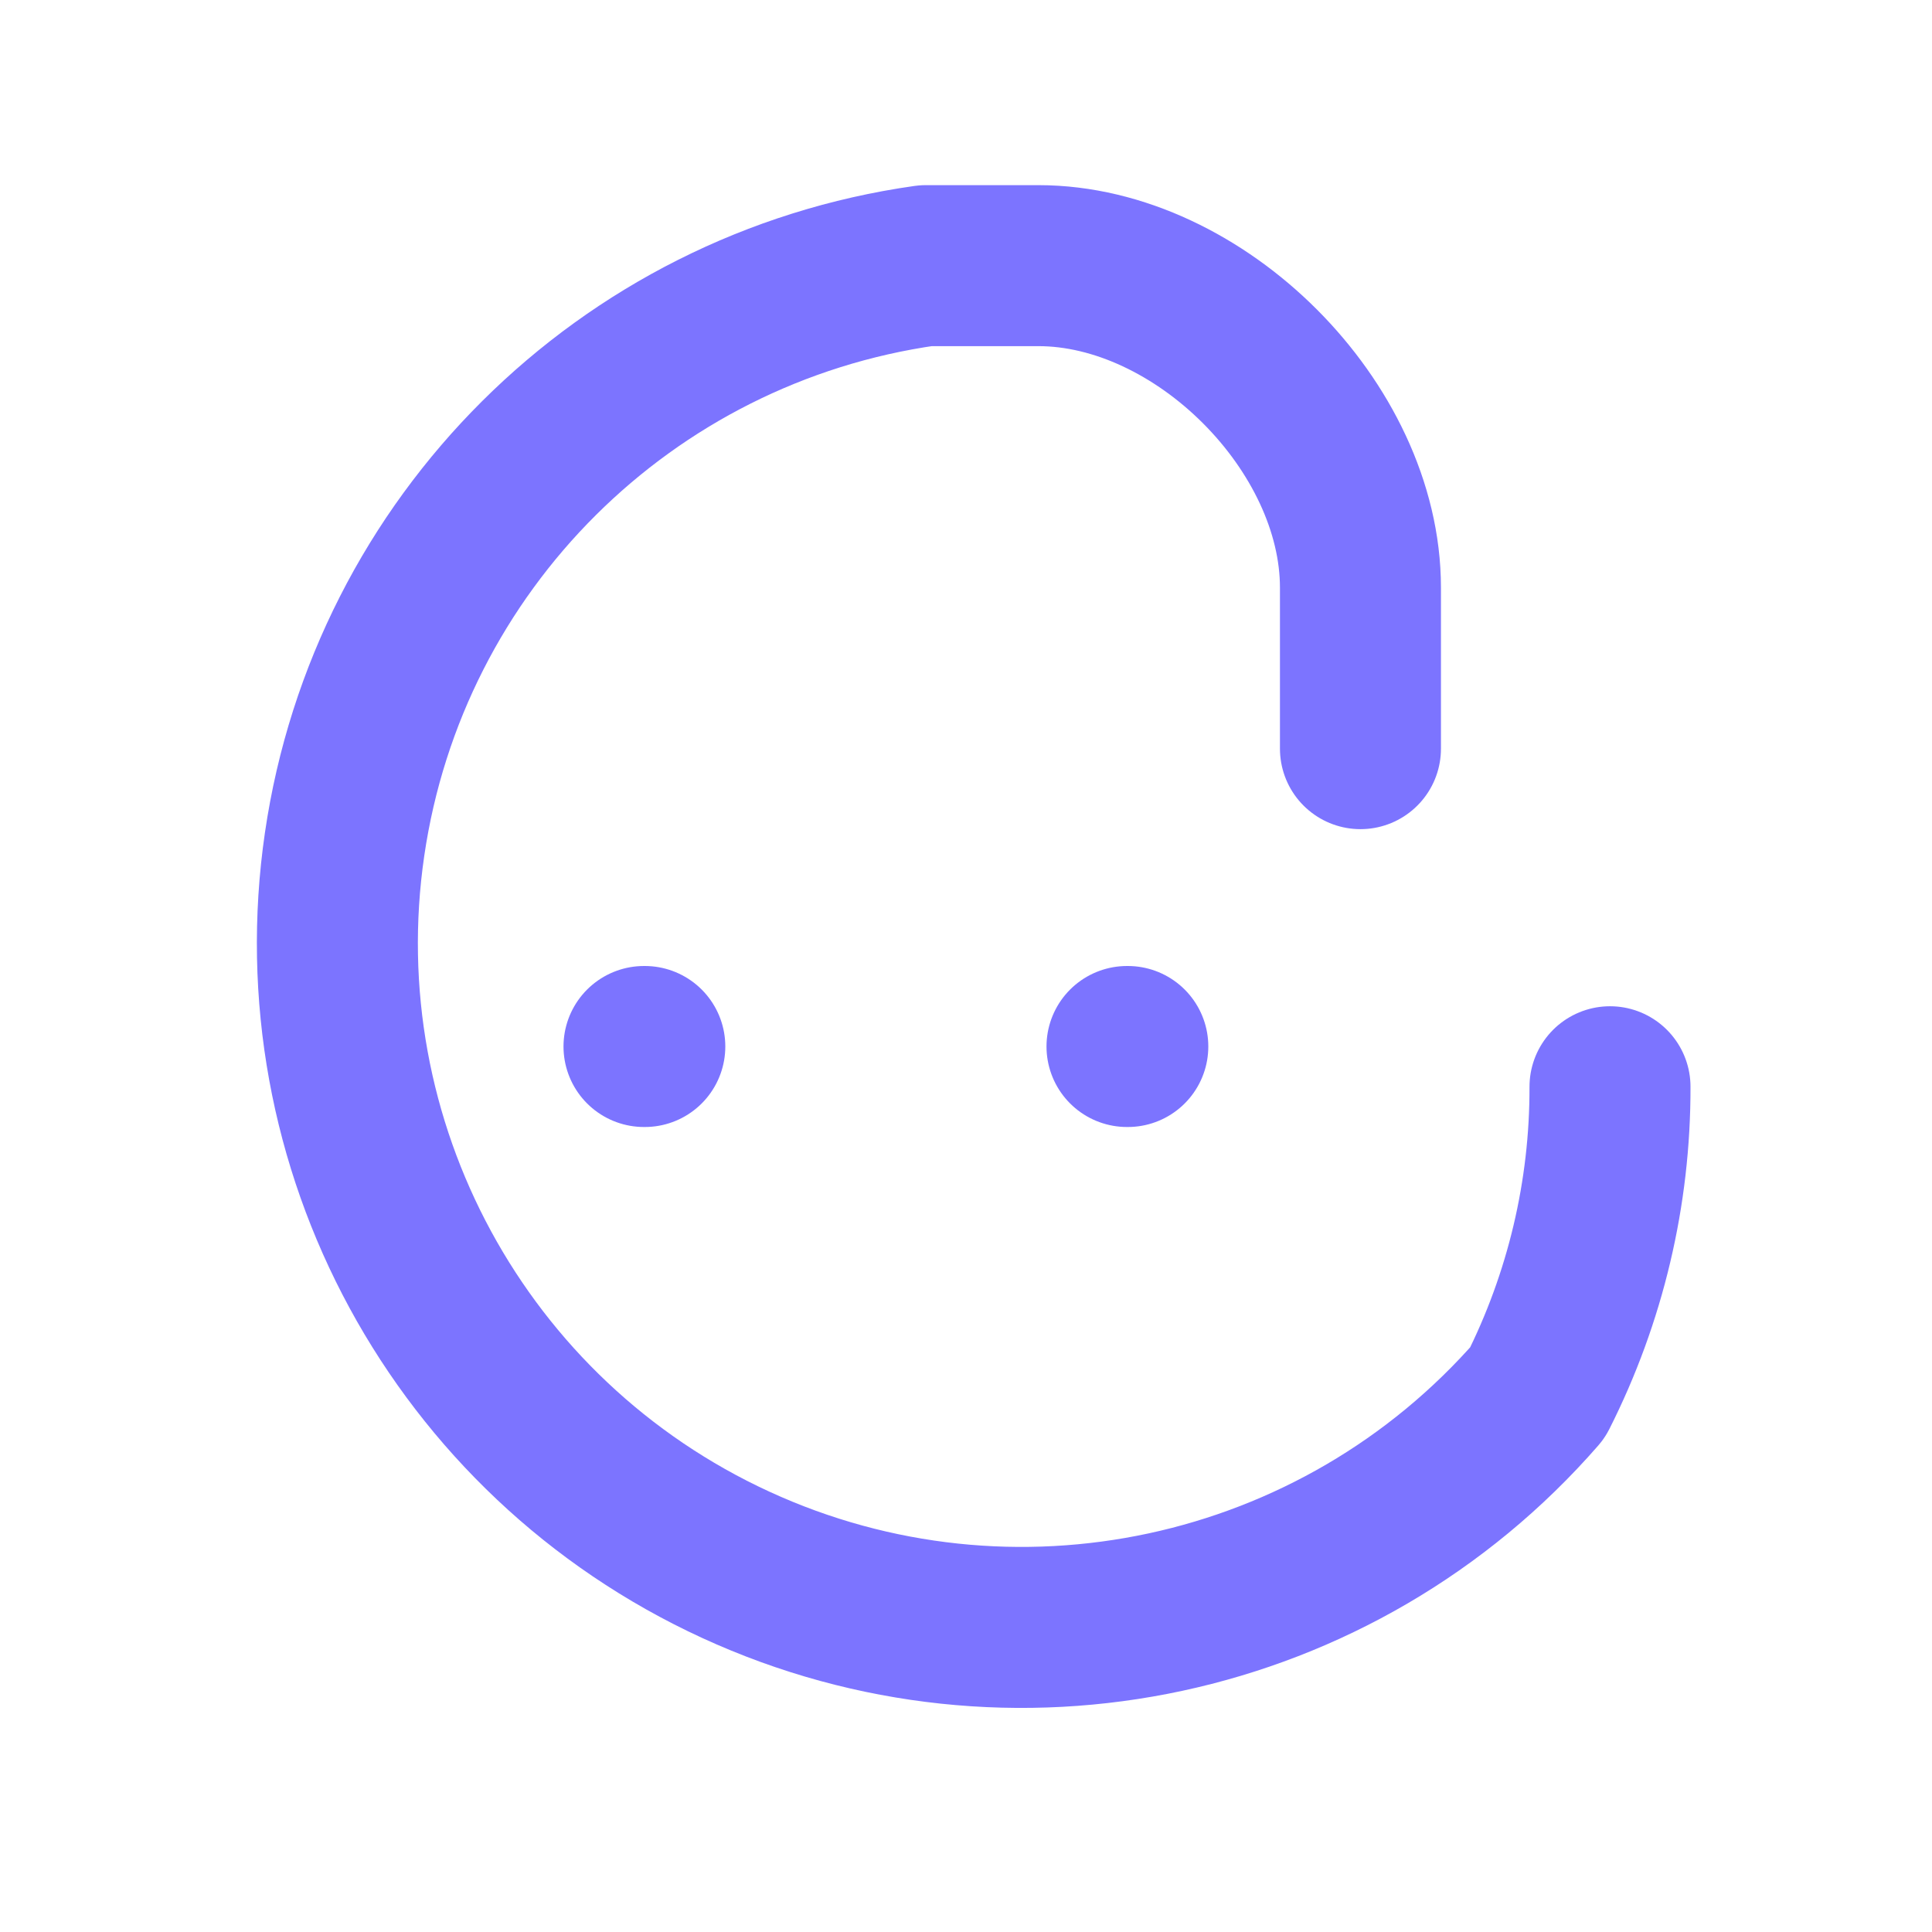
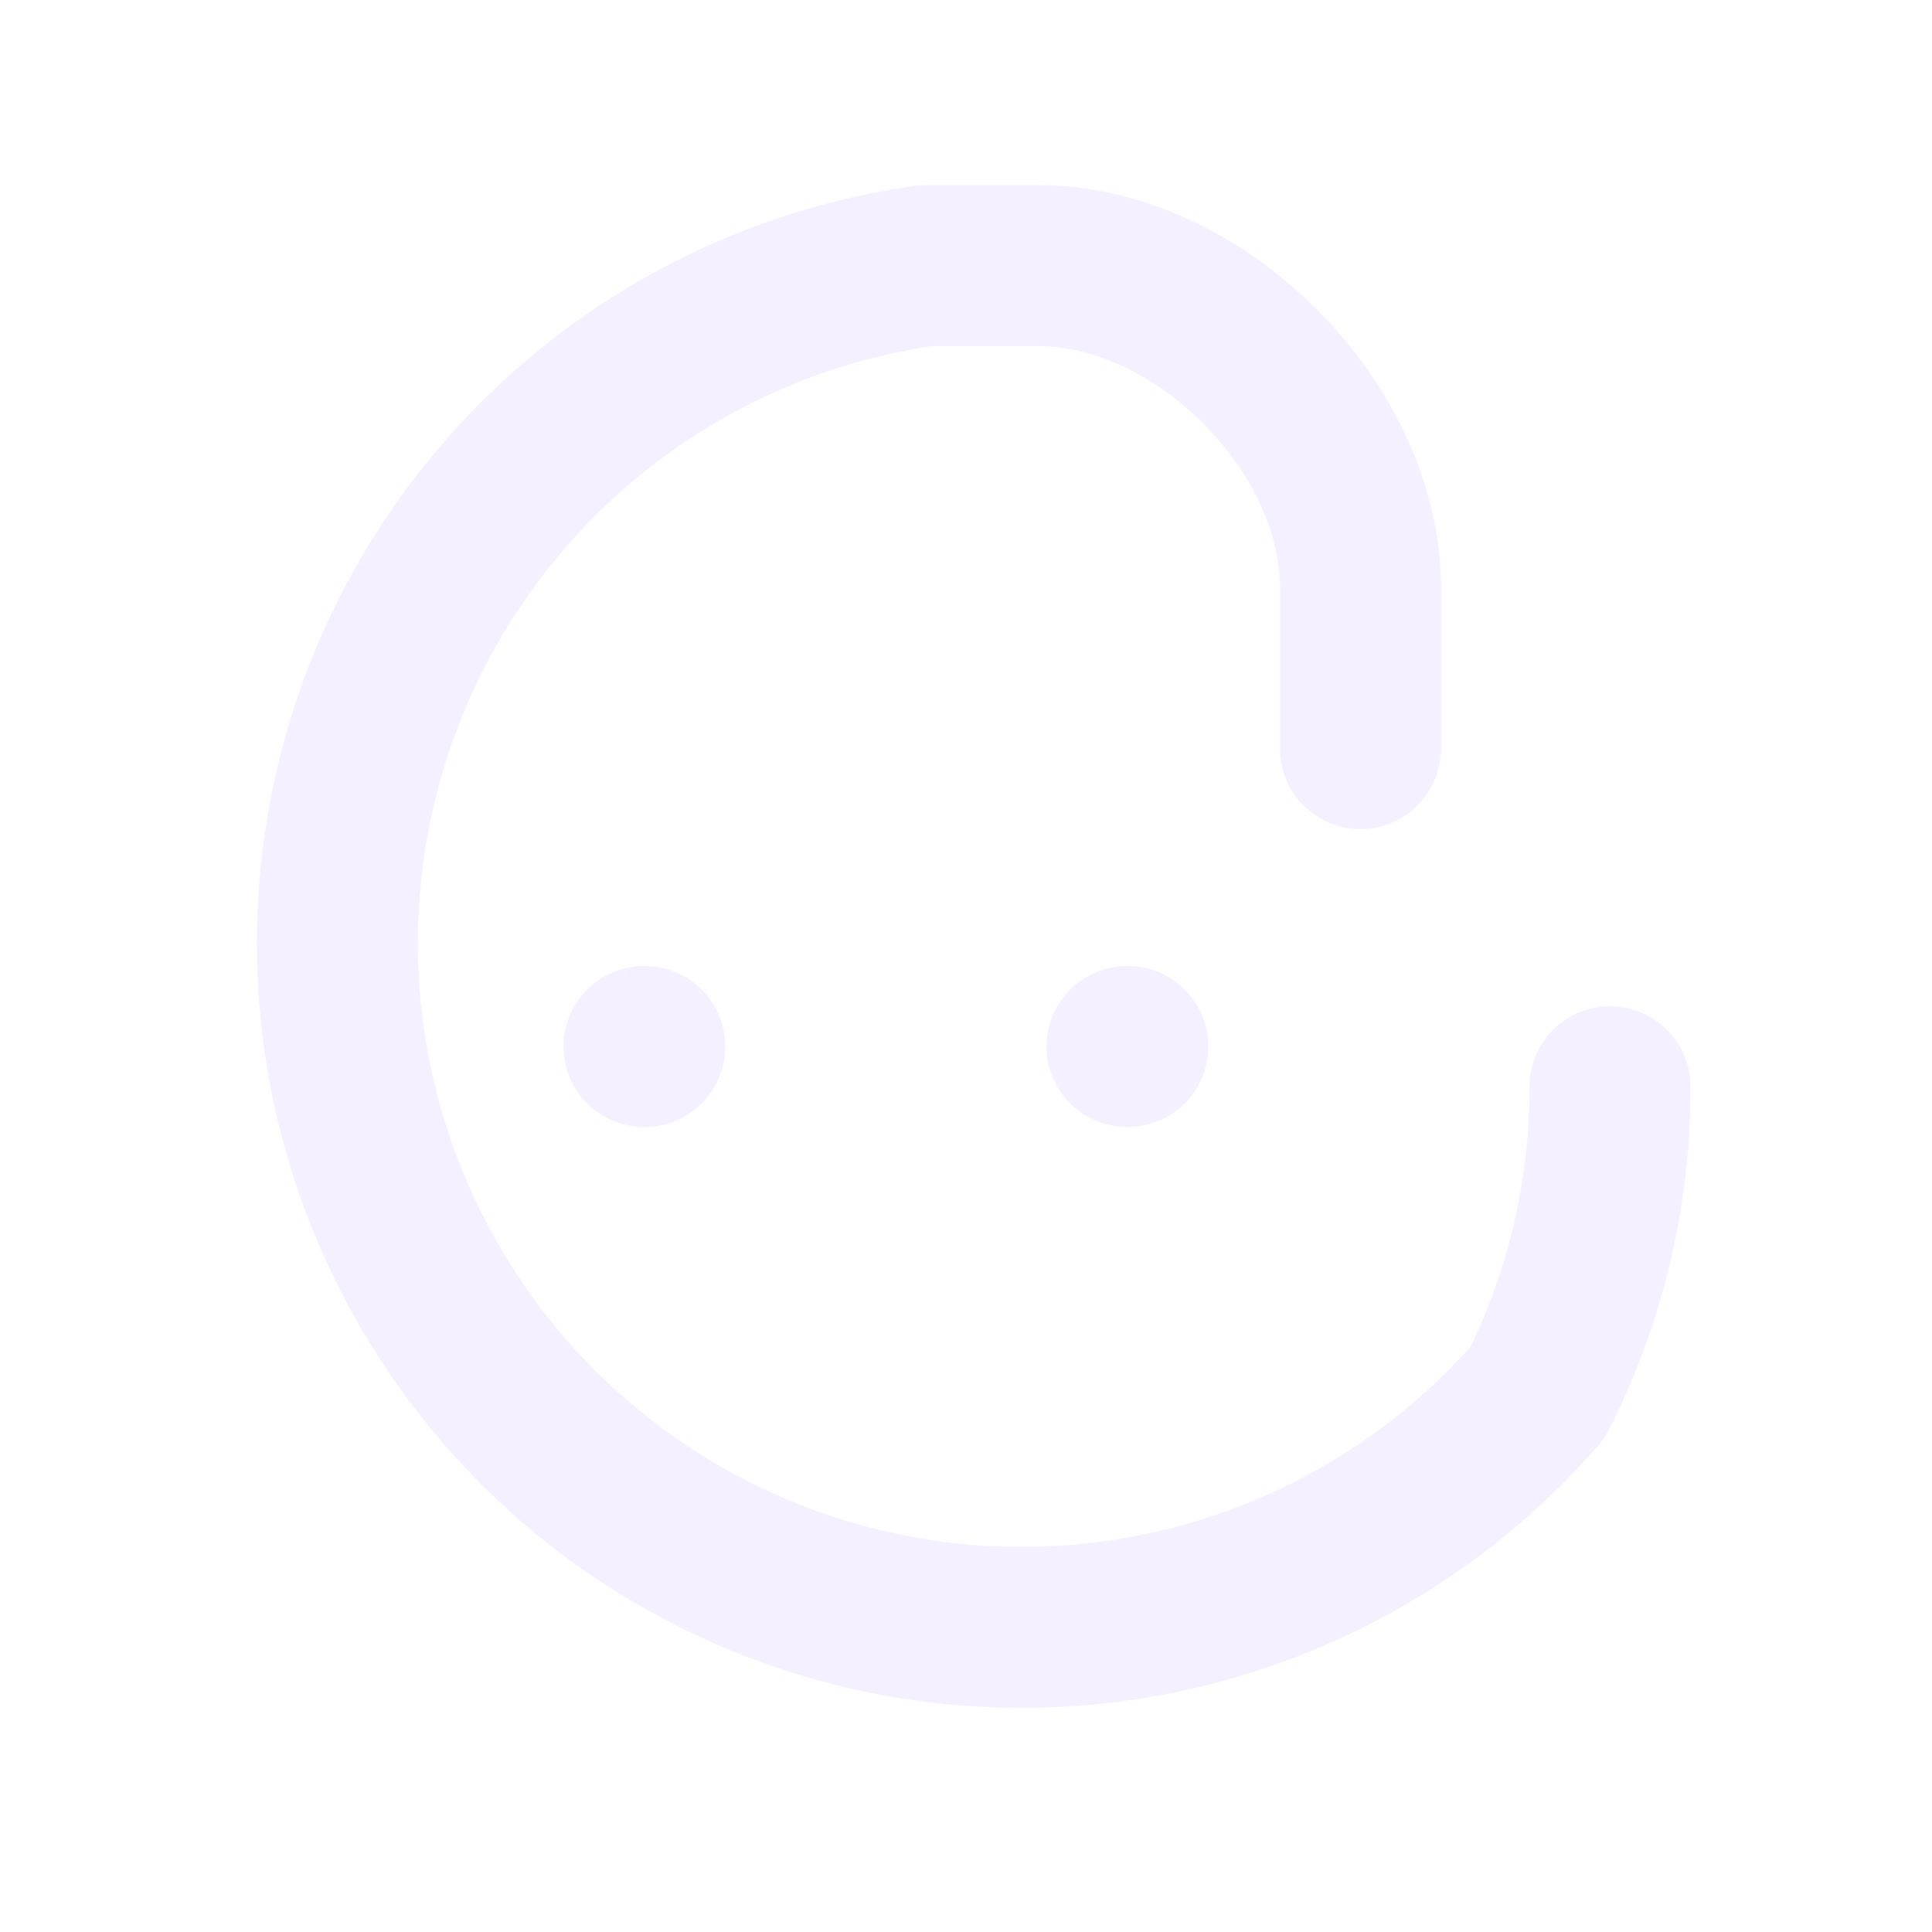
- <svg xmlns="http://www.w3.org/2000/svg" viewBox="1 -2 24 24" fill="none" stroke="#7c74ff" stroke-width="2" stroke-linecap="round" stroke-linejoin="round" style="width: 32px; height: 32px;">
+ <svg xmlns="http://www.w3.org/2000/svg" viewBox="1 -2 24 24" fill="none" stroke="#F5F0FF" stroke-width="2" stroke-linecap="round" stroke-linejoin="round" style="width: 32px; height: 32px; background: #9D60FF; border-radius: 8px; padding: 4px;">
  <path d="M21 11.5a8.38 8.38 0 0 1-.9 3.8 8.5 8.5 0 1 1-7.6-14h1.4c2 0 4 2 4 4v2" />
  <path d="M9 11l.01 0" />
  <path d="M15 11l.01 0" />
</svg>
